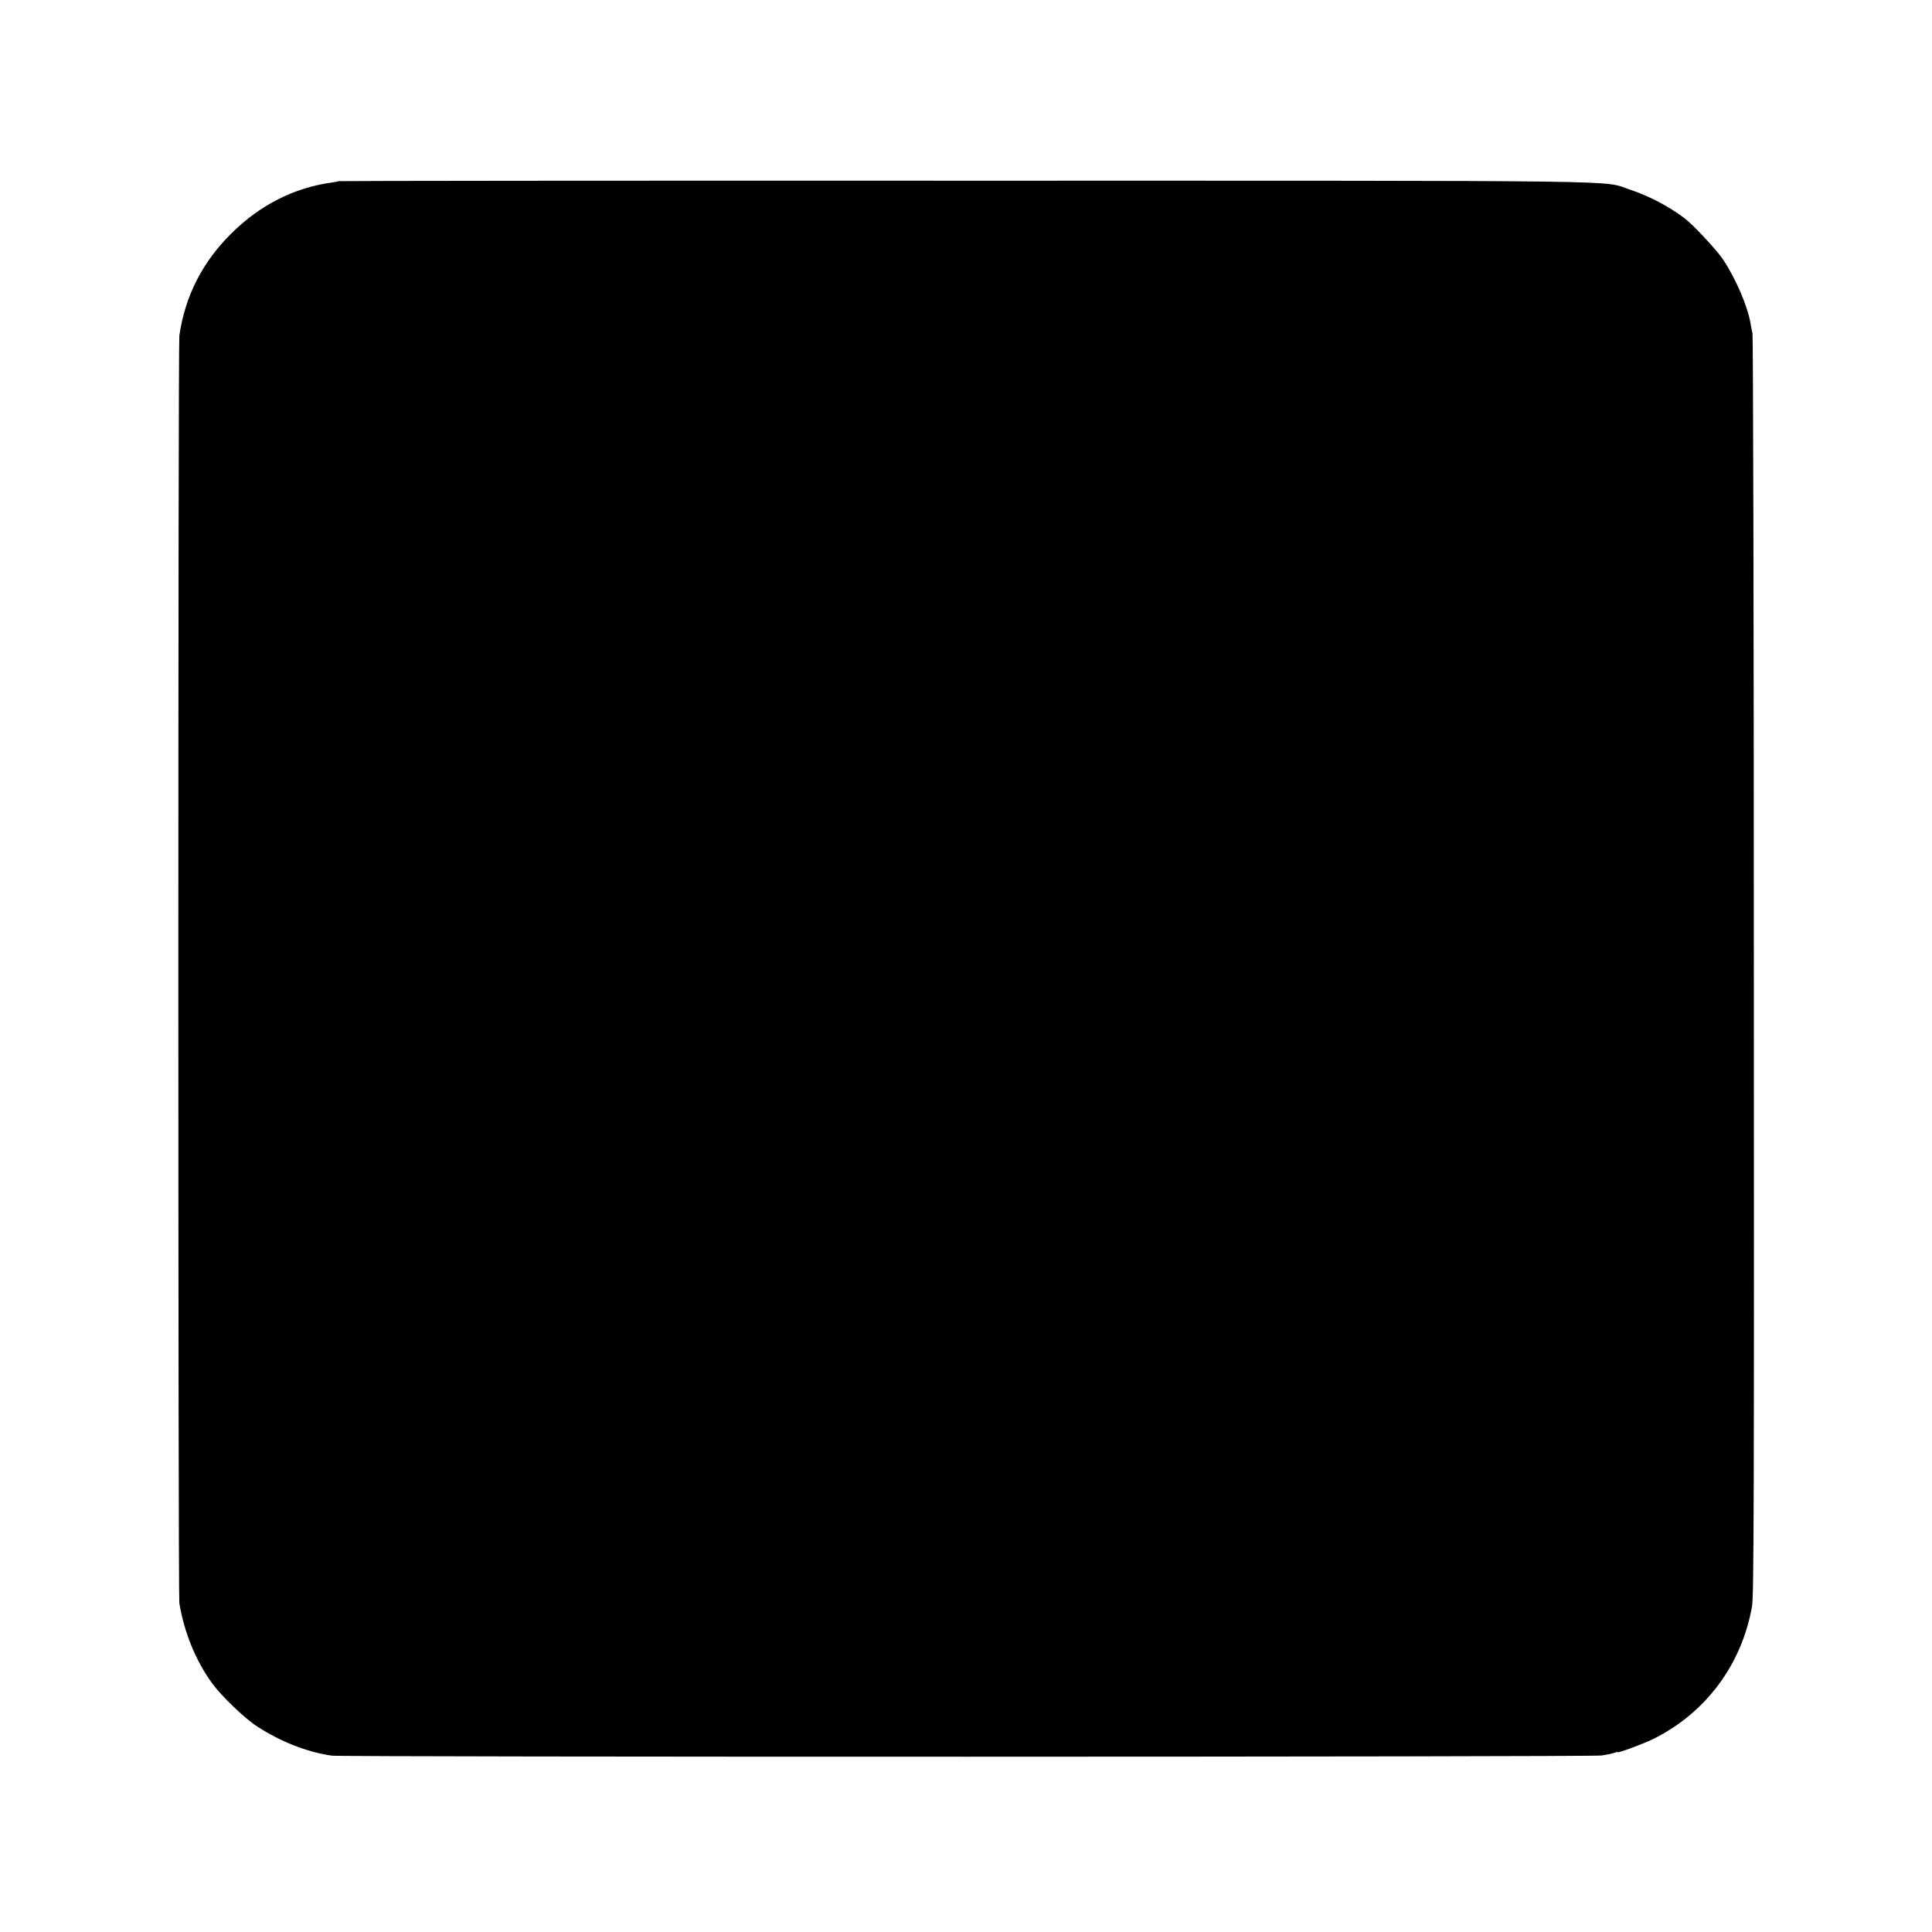
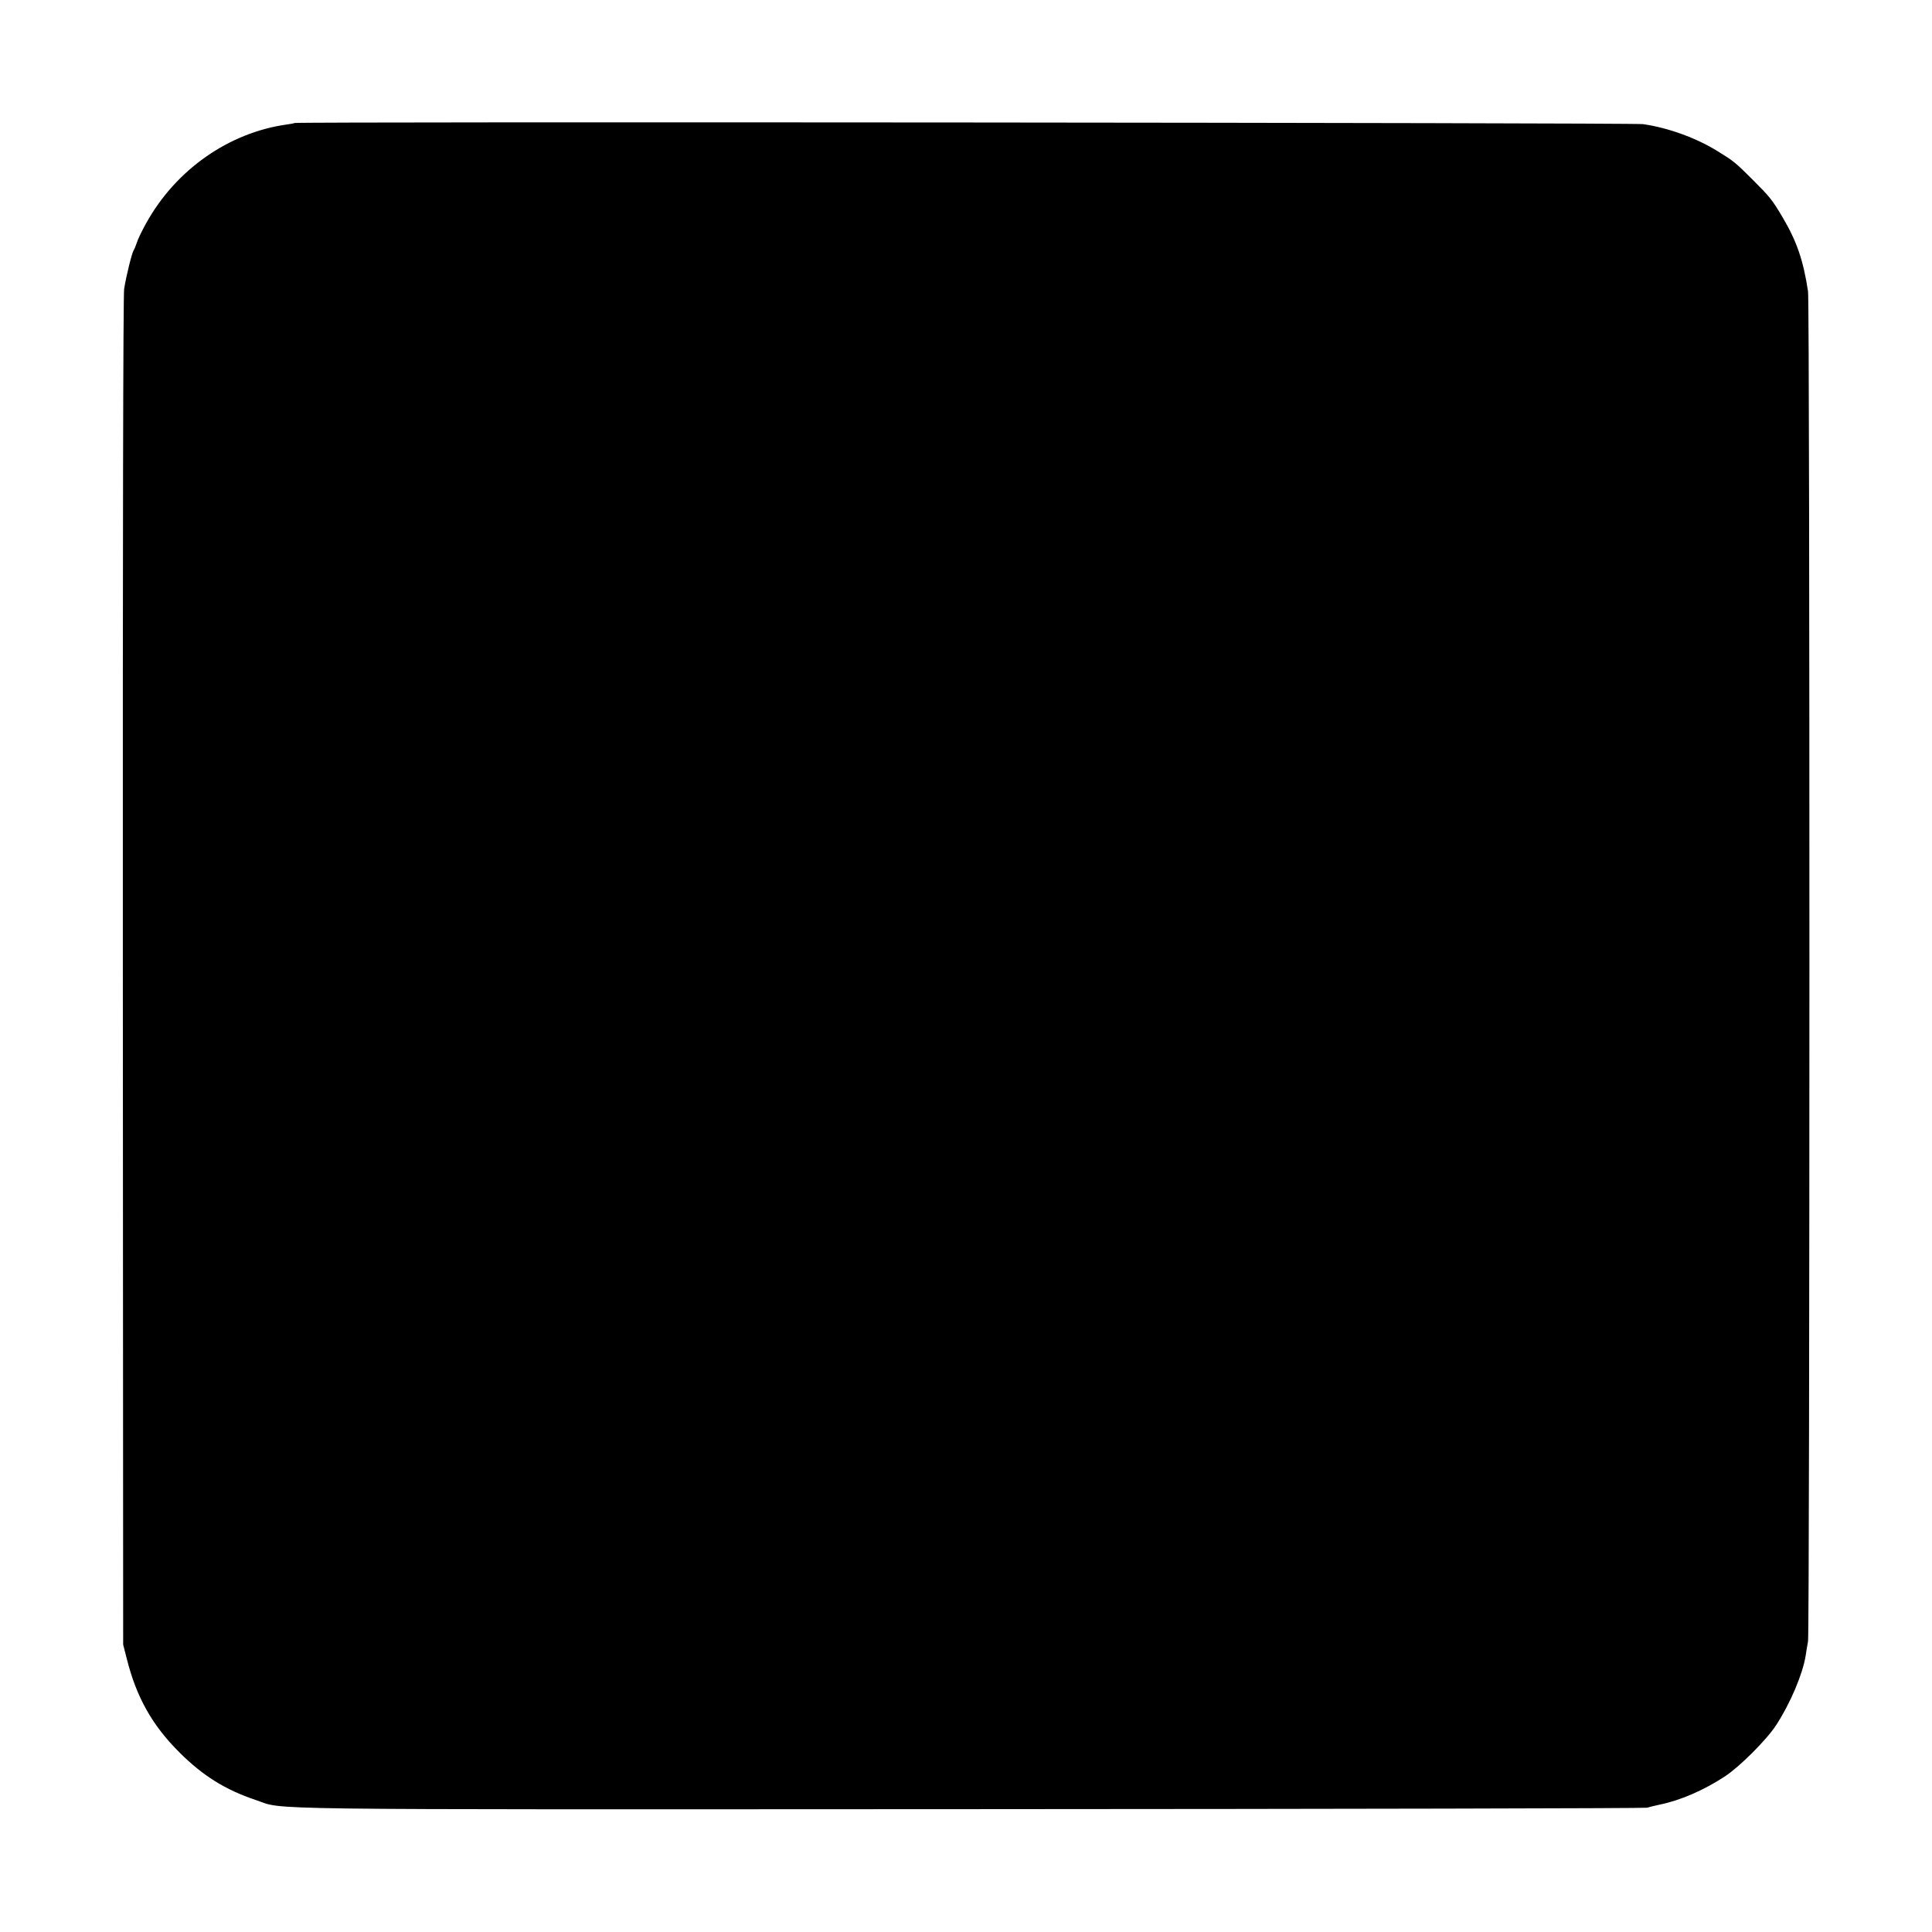
- <svg xmlns="http://www.w3.org/2000/svg" version="1.0" width="1284pt" height="1284pt" viewBox="0 0 1284 1284" preserveAspectRatio="xMidYMid meet">
-   <g transform="translate(0,1284) scale(0.1,-0.1)" fill="#000000" stroke="none">
-     <path d="M2249 11636 c-2 -2 -22 -6 -44 -9 -252 -35 -479 -150 -671 -342 -190 -189 -304 -414 -342 -675 -9 -59 -9 -8373 0 -8425 32 -195 110 -385 220 -535 60 -82 215 -231 294 -282 158 -103 333 -172 499 -196 69 -10 8366 -9 8438 1 33 5 70 12 83 17 13 5 24 8 24 5 0 -8 168 54 236 87 350 173 590 495 658 883 12 68 14 701 12 4255 0 2296 -5 4189 -9 4205 -4 17 -10 46 -13 65 -19 114 -97 296 -181 423 -41 63 -201 234 -258 277 -105 79 -234 147 -363 190 -189 63 134 59 -4423 59 -2286 1 -4158 -1 -4160 -3z" />
+ <svg xmlns="http://www.w3.org/2000/svg" version="1.0" width="1200pt" height="1200pt" viewBox="0 0 1200 1200" preserveAspectRatio="xMidYMid meet">
+   <g transform="translate(0,1200) scale(0.1,-0.1)" fill="#000000" stroke="none">
+     <path d="M1829 11236 c-2 -2 -23 -6 -46 -9 -361 -50 -692 -281 -876 -615 -25 -45 -51 -98 -57 -119 -7 -21 -16 -42 -20 -48 -10 -13 -47 -162 -59 -240 -6 -38 -9 -1573 -8 -4240 l2 -4180 22 -86 c60 -240 158 -415 328 -584 144 -144 285 -232 473 -295 190 -63 -138 -59 4442 -57 2296 1 4186 5 4200 9 14 4 49 13 78 19 128 26 274 89 405 175 92 60 260 228 319 319 87 133 165 317 183 430 3 22 10 63 15 90 11 64 12 8311 0 8385 -29 193 -71 314 -159 462 -64 108 -79 126 -186 233 -107 107 -118 115 -215 175 -135 84 -311 147 -465 169 -66 9 -8366 16 -8376 7z" />
  </g>
</svg>
